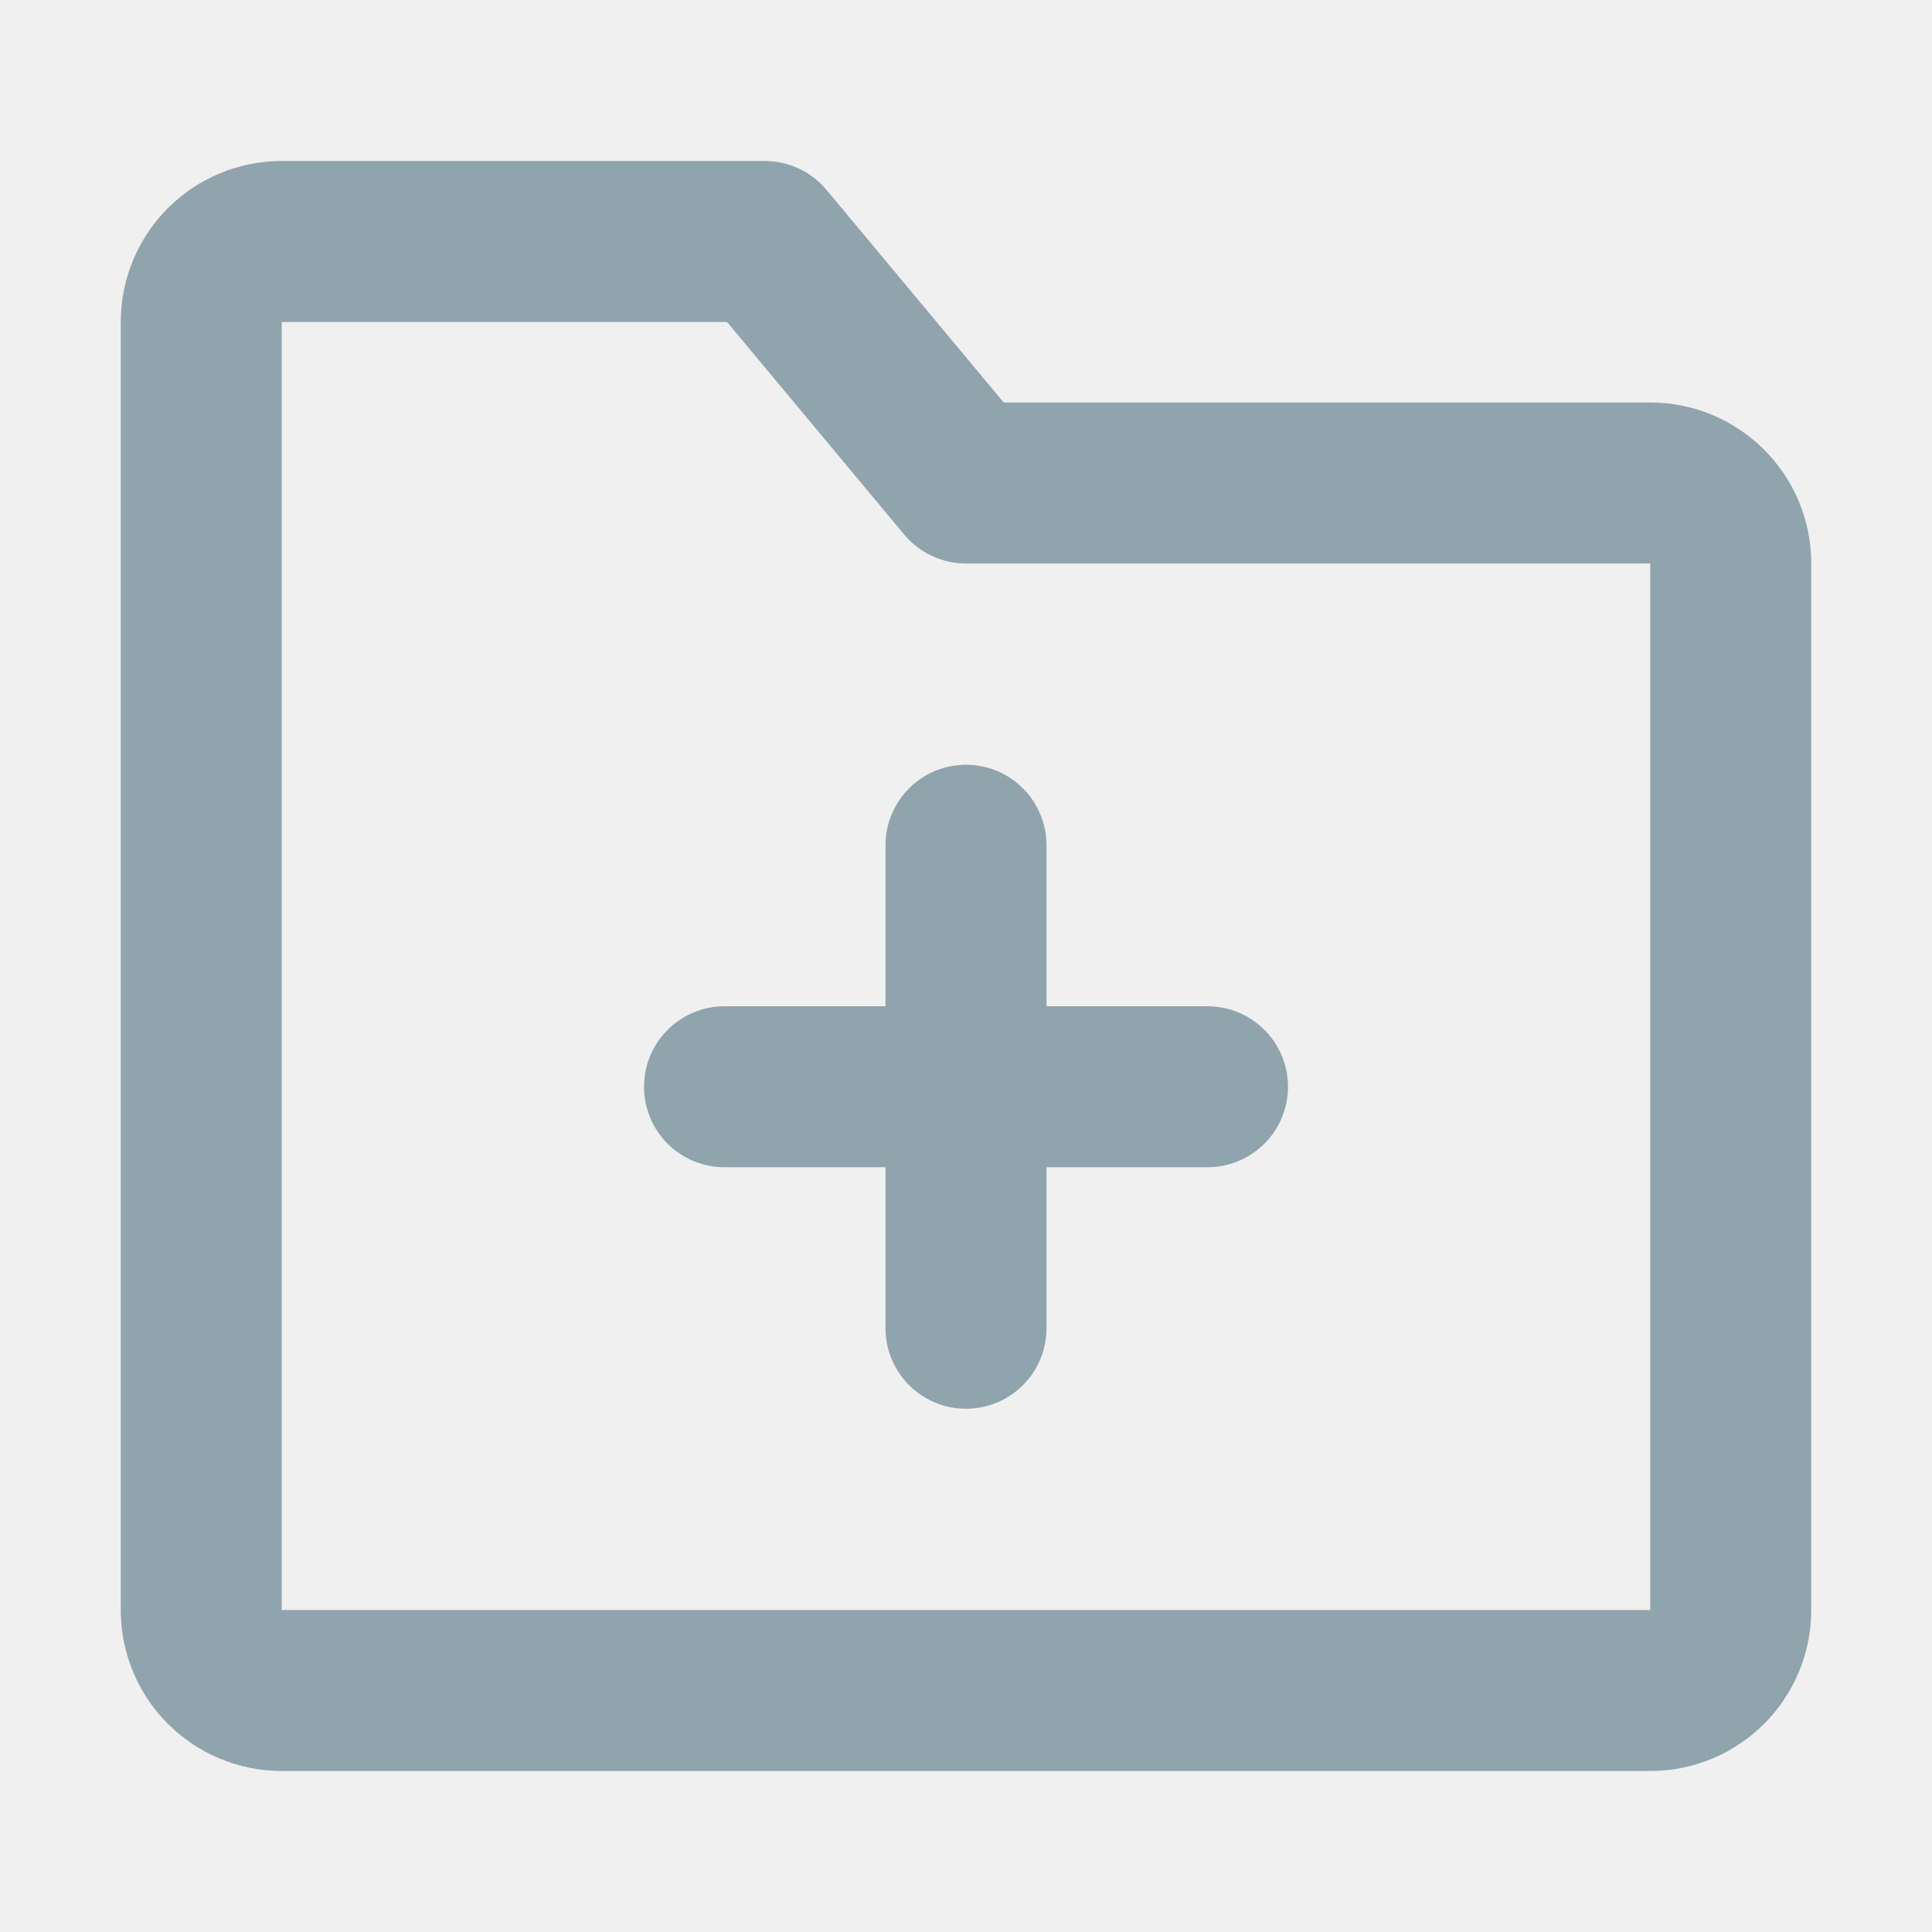
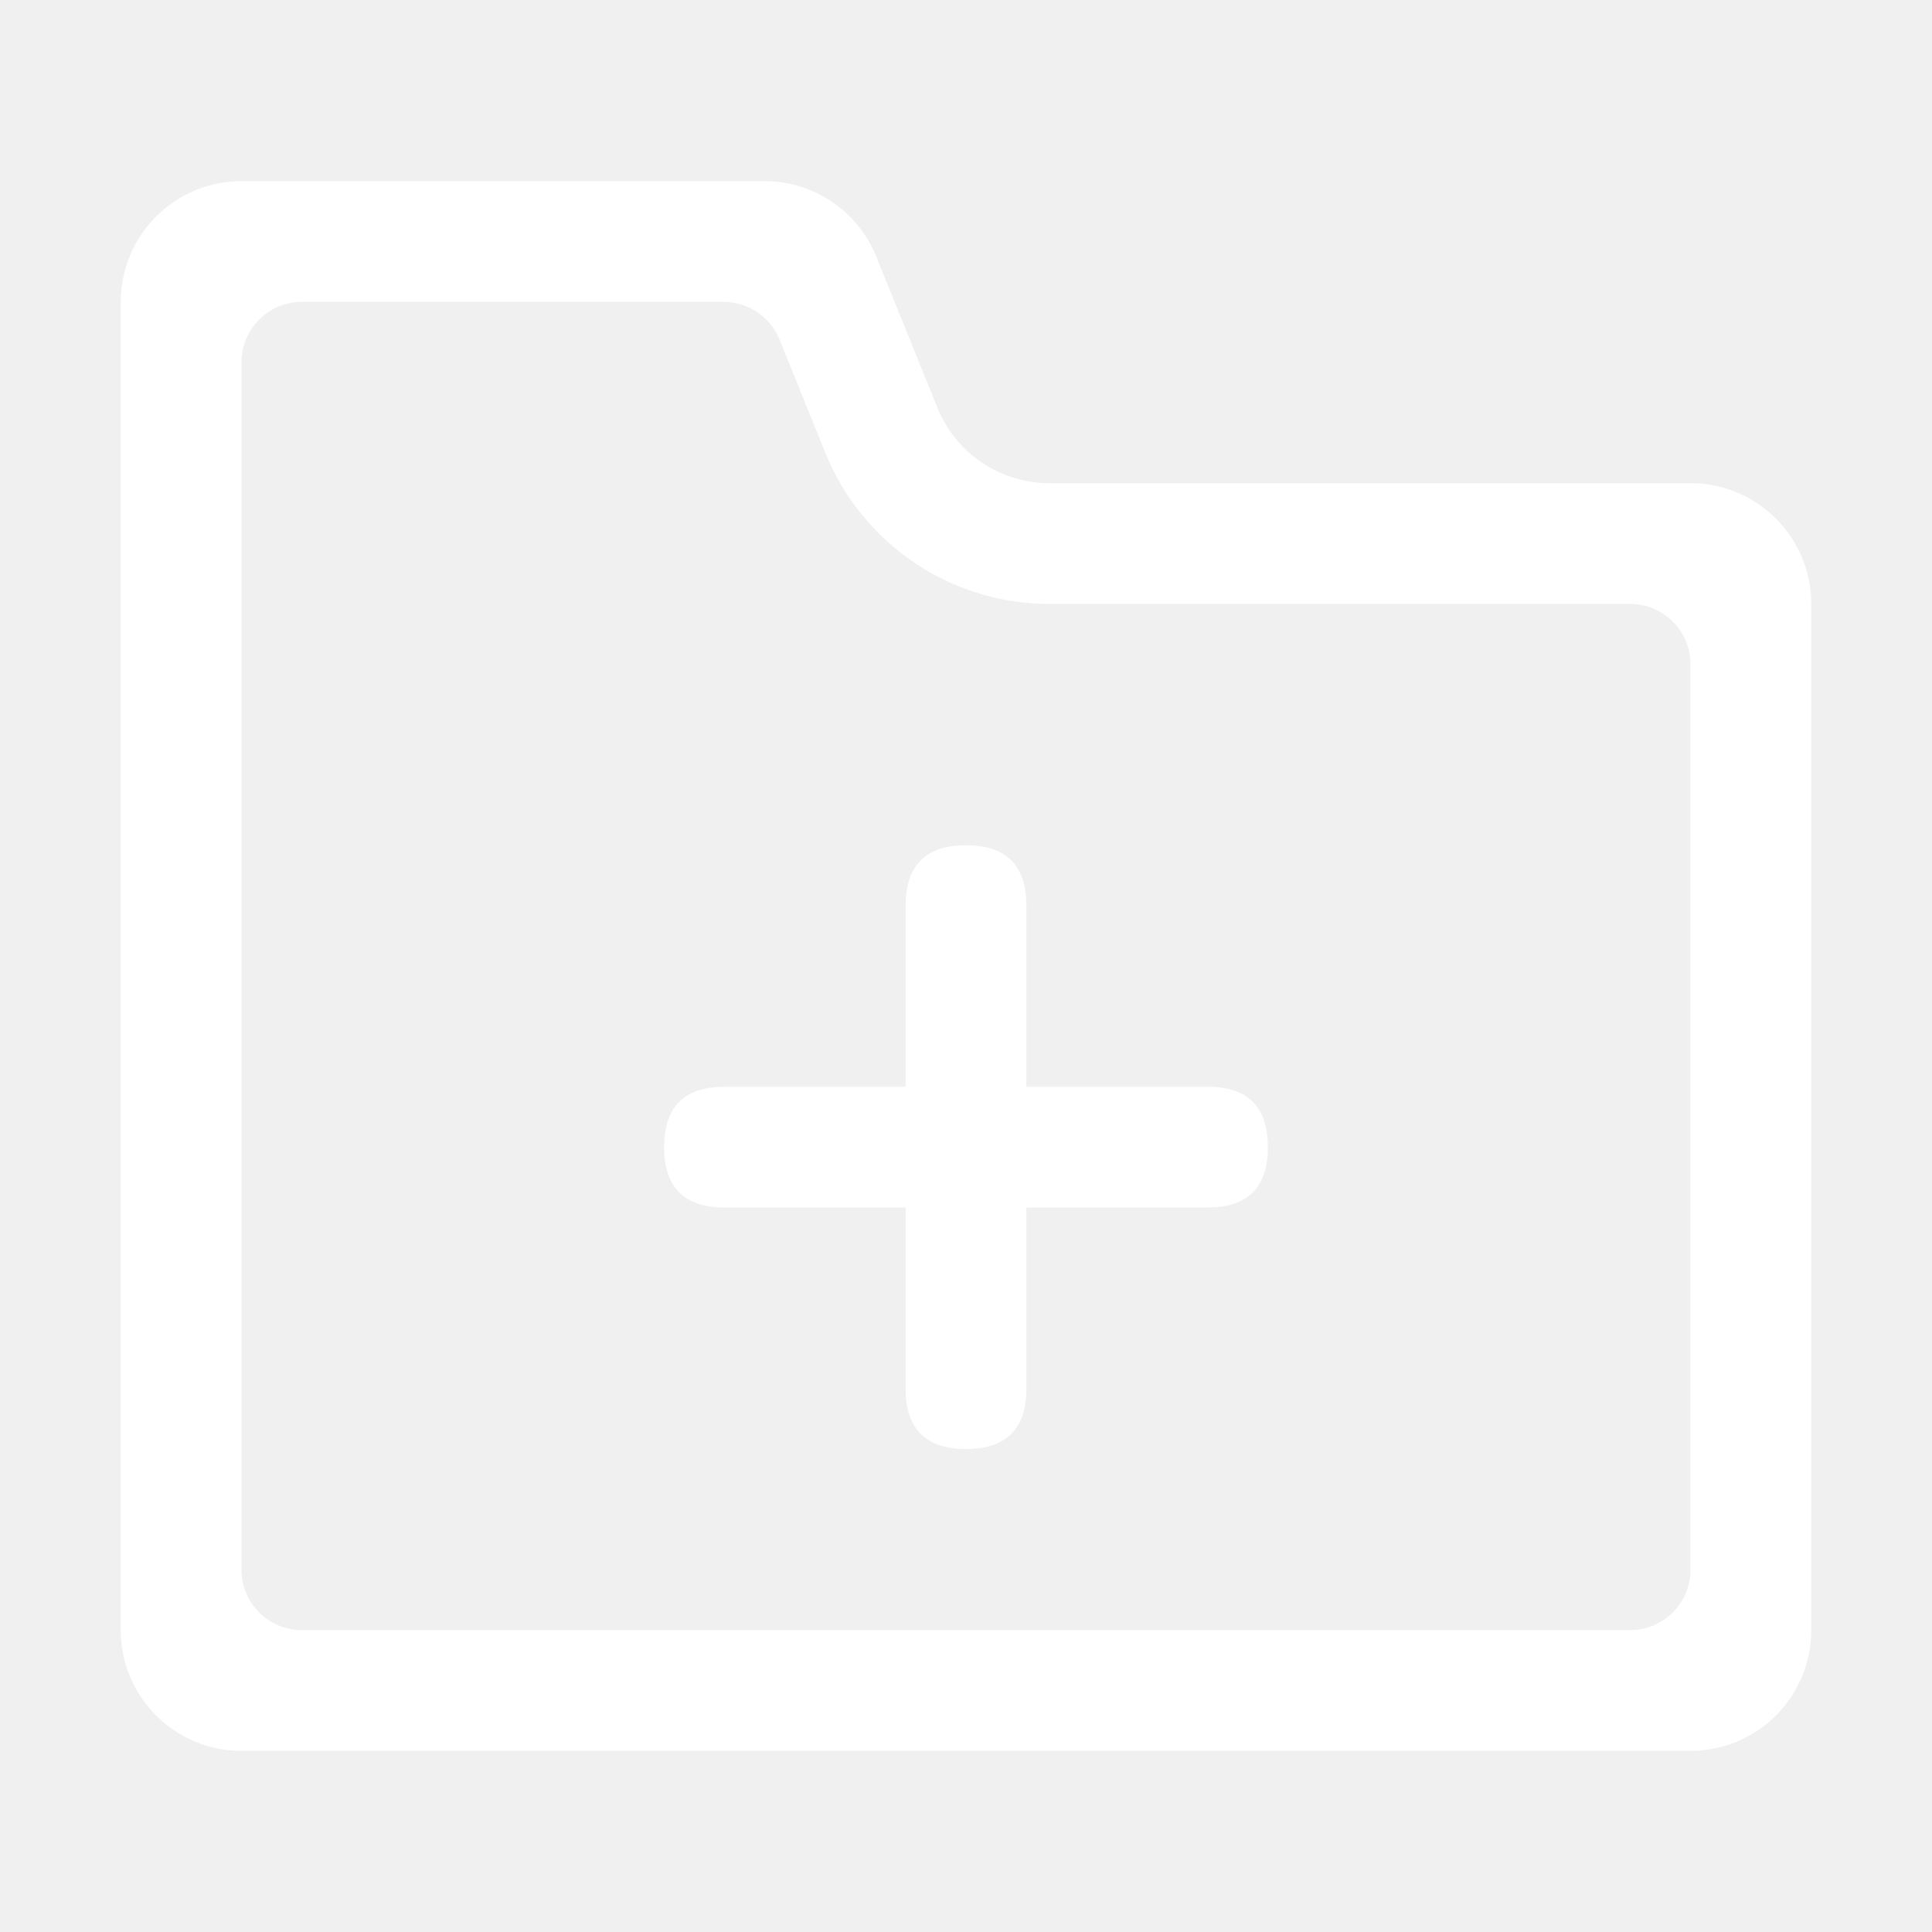
- <svg xmlns="http://www.w3.org/2000/svg" width="24" height="24" viewBox="0 0 48 48" fill="none">
-   <path d="M5 8C5 6.895 5.895 6 7 6H19L24 12H41C42.105 12 43 12.895 43 14V40C43 41.105 42.105 42 41 42H7C5.895 42 5 41.105 5 40V8Z" fill="none" stroke="#90A4AE" stroke-width="4" stroke-linejoin="round" />
-   <path d="M18 27H30" stroke="#90A4AE" stroke-width="4" stroke-linecap="round" />
-   <path d="M24 21L24 33" stroke="#90A4AE" stroke-width="4" stroke-linecap="round" />
+ <svg xmlns="http://www.w3.org/2000/svg" t="1746645147980" class="icon" viewBox="0 0 1024 1024" version="1.1" p-id="2570" width="200" height="200">
+   <path d="M128 96h277.12a64 64 0 0 1 59.328 40l32.384 80.096a64 64 0 0 0 59.328 40H896a64 64 0 0 1 64 64V864a64 64 0 0 1-64 64H128a64 64 0 0 1-64-64V160a64 64 0 0 1 64-64z m0 96v640a32 32 0 0 0 32 32h704a32 32 0 0 0 32-32V352.096a32 32 0 0 0-32-32h-307.808c-52.16 0-99.136-31.68-118.72-80.032l-24.288-60.064A32 32 0 0 0 383.52 160H160a32 32 0 0 0-32 32z" fill="#ffffff" p-id="2571" />
+   <path d="M352 576m32 0l256 0q32 0 32 32l0 0q0 32-32 32l-256 0q-32 0-32-32l0 0q0-32 32-32Z" fill="#ffffff" p-id="2572" />
+   <path d="M544 448m0 32l0 256q0 32-32 32l0 0q-32 0-32-32l0-256q0-32 32-32l0 0q32 0 32 32Z" fill="#ffffff" p-id="2573" />
</svg>
